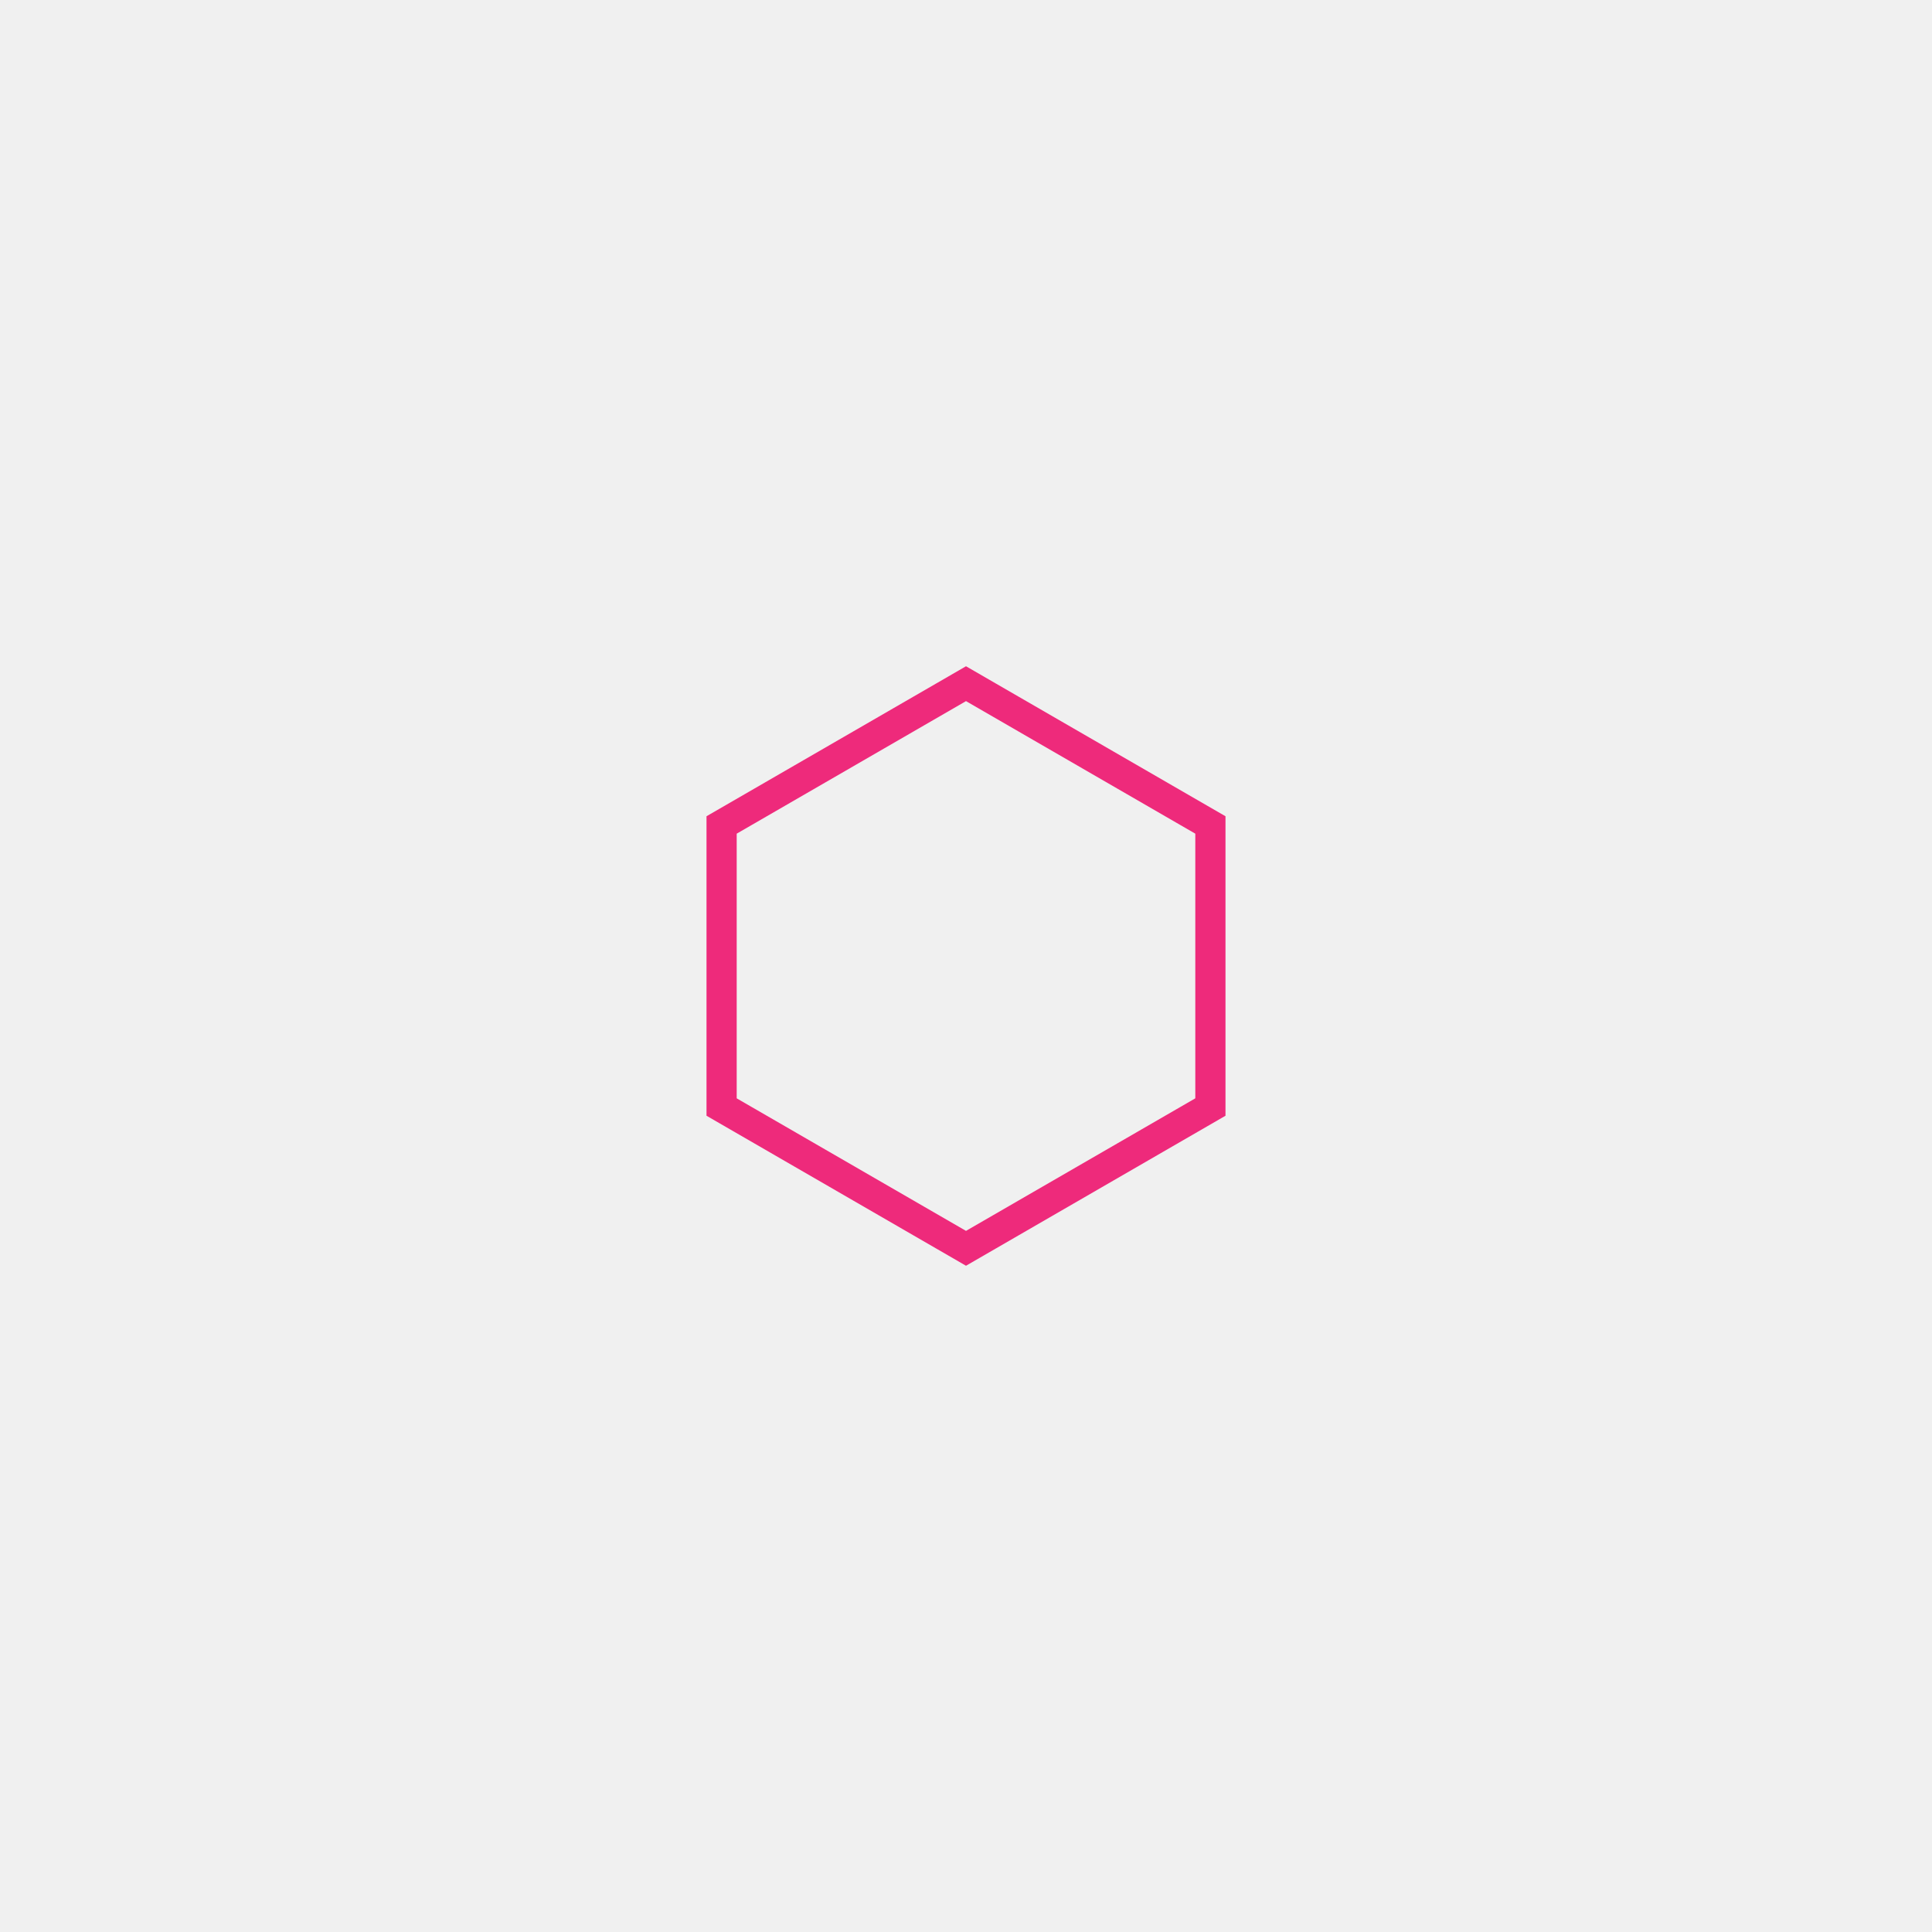
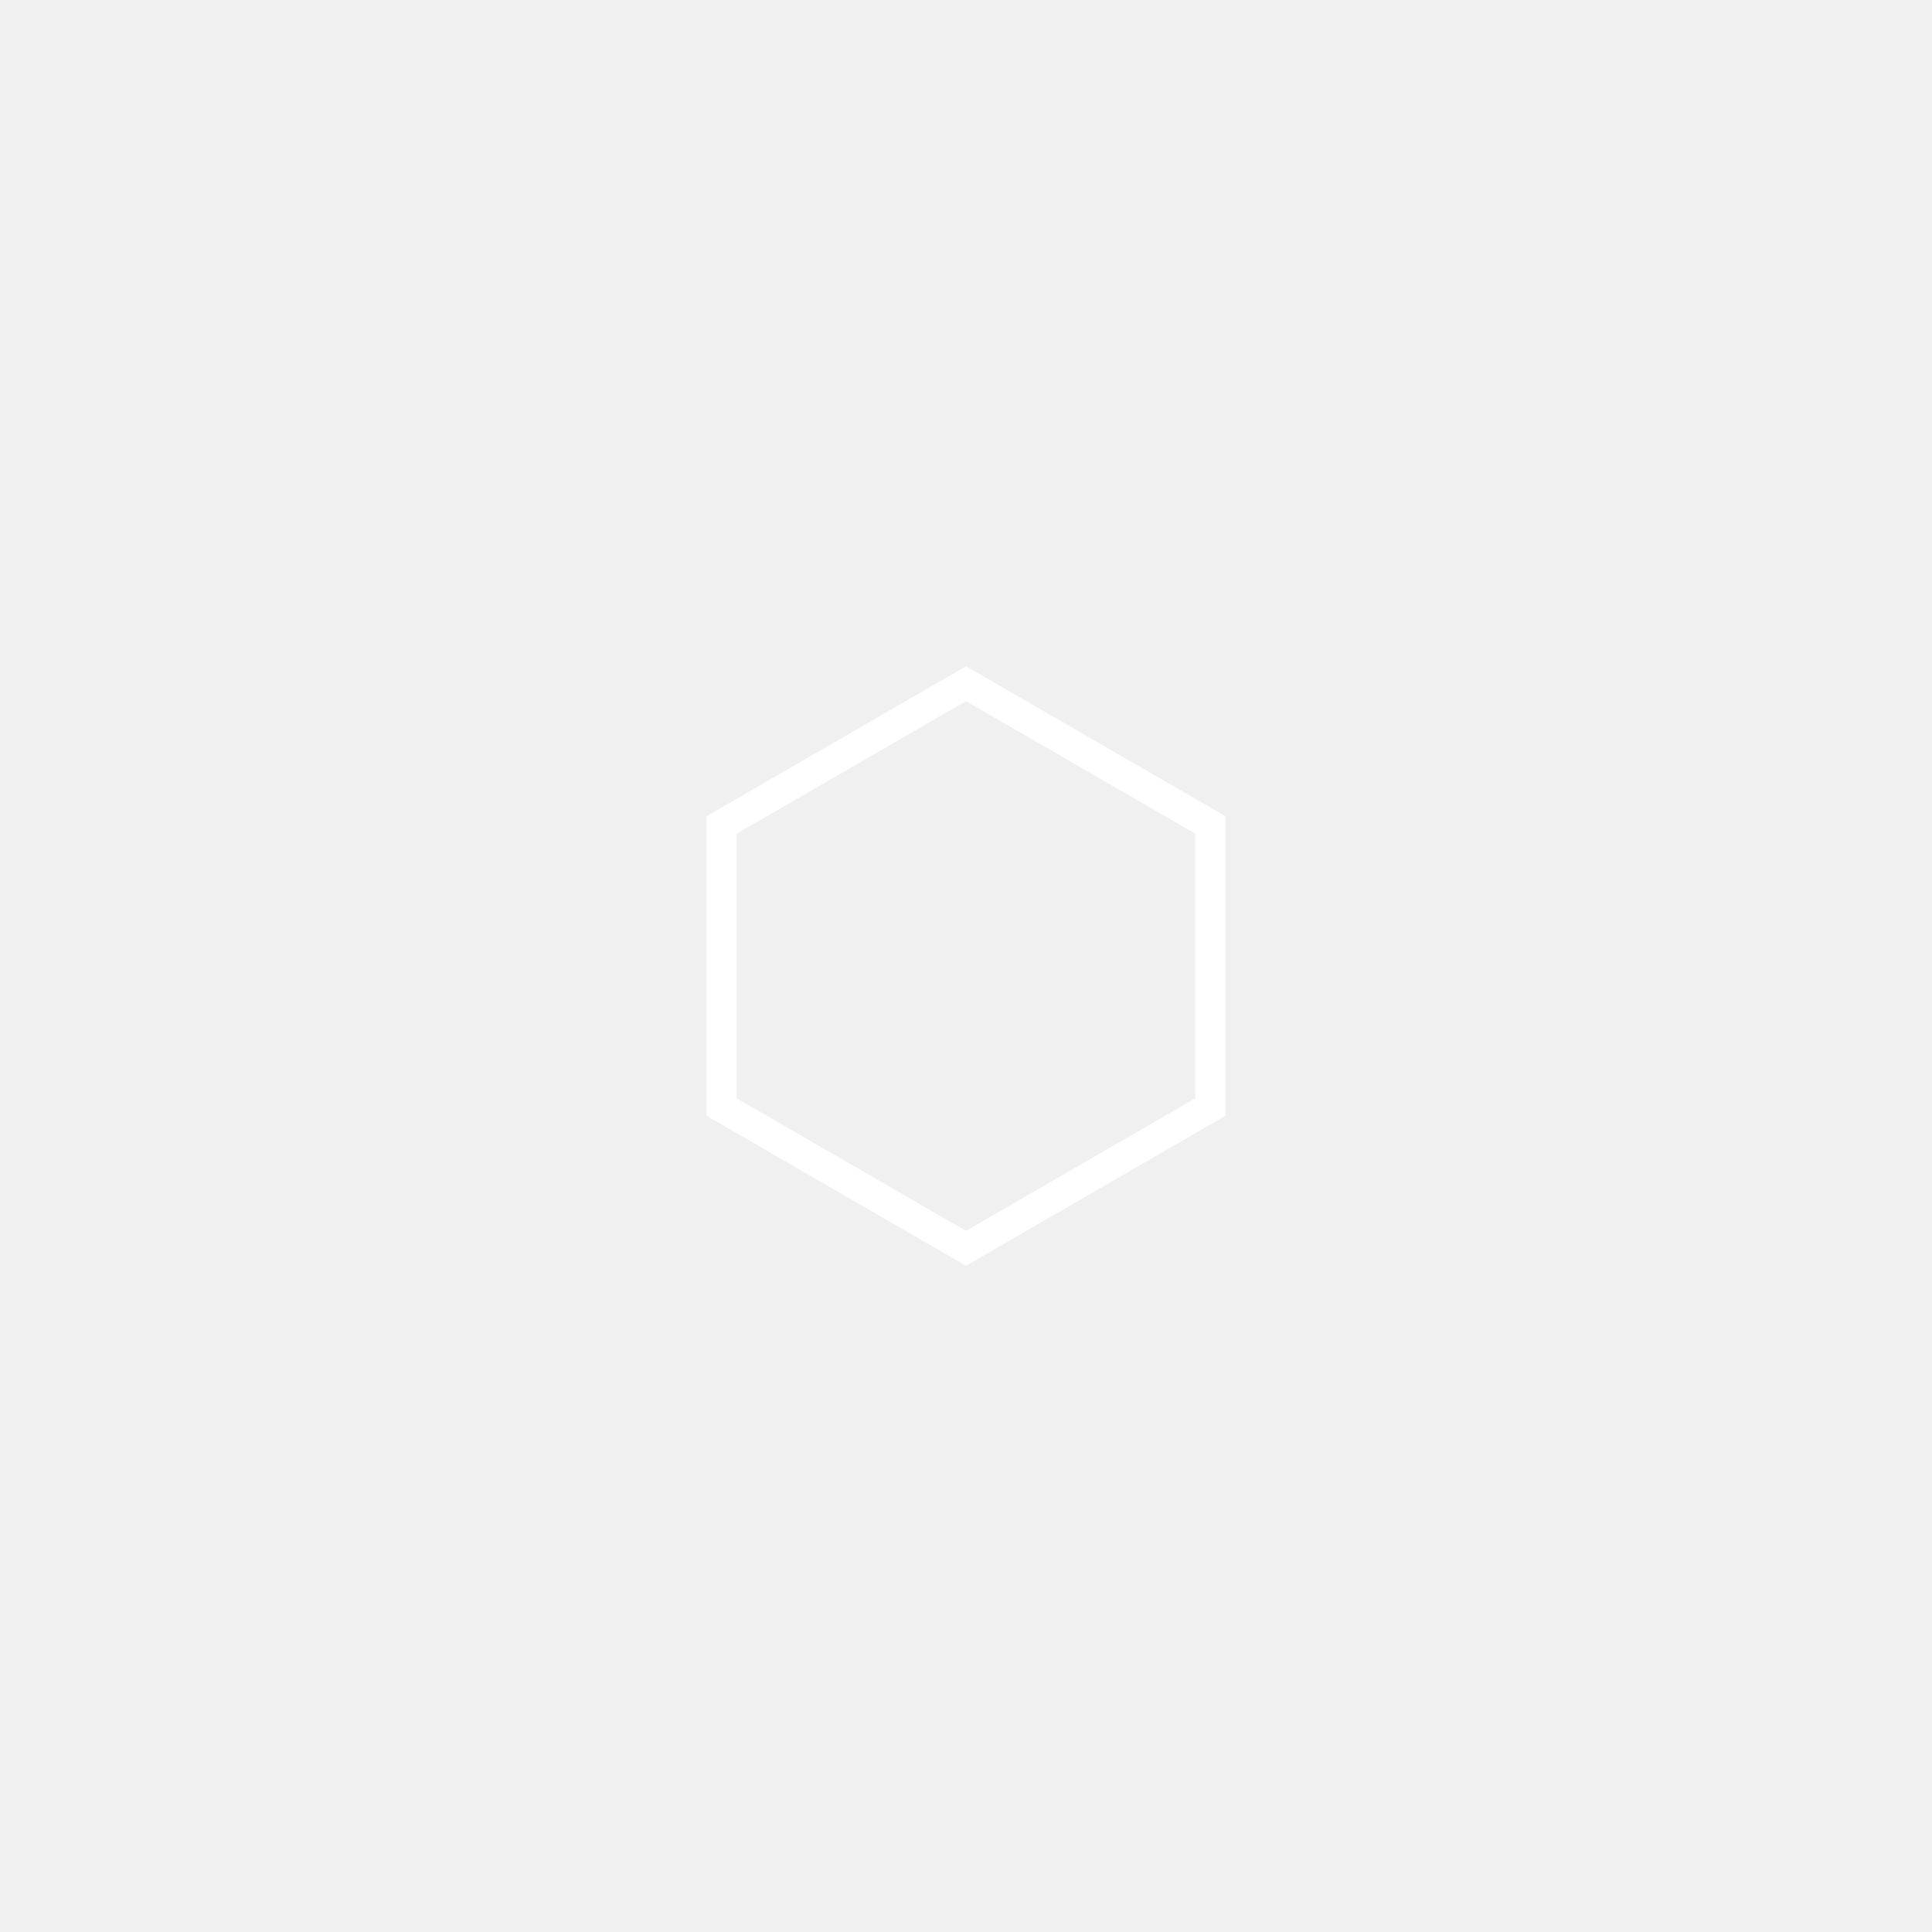
<svg xmlns="http://www.w3.org/2000/svg" id="Layer_2" data-name="Layer 2" viewBox="0 0 800 800">
  <defs>
    <style>
      .cls-1 {
        fill: none;
-         stroke: #ee2a7b;
+         stroke: #fff;
        stroke-miterlimit: 10;
        stroke-width: 12.5px;
      }
    </style>
  </defs>
  <polygon class="cls-1" points="400 283.1 501.2 341.6 501.2 458.4 400 516.9 298.8 458.4 298.8 341.6 400 283.1" />
</svg>
